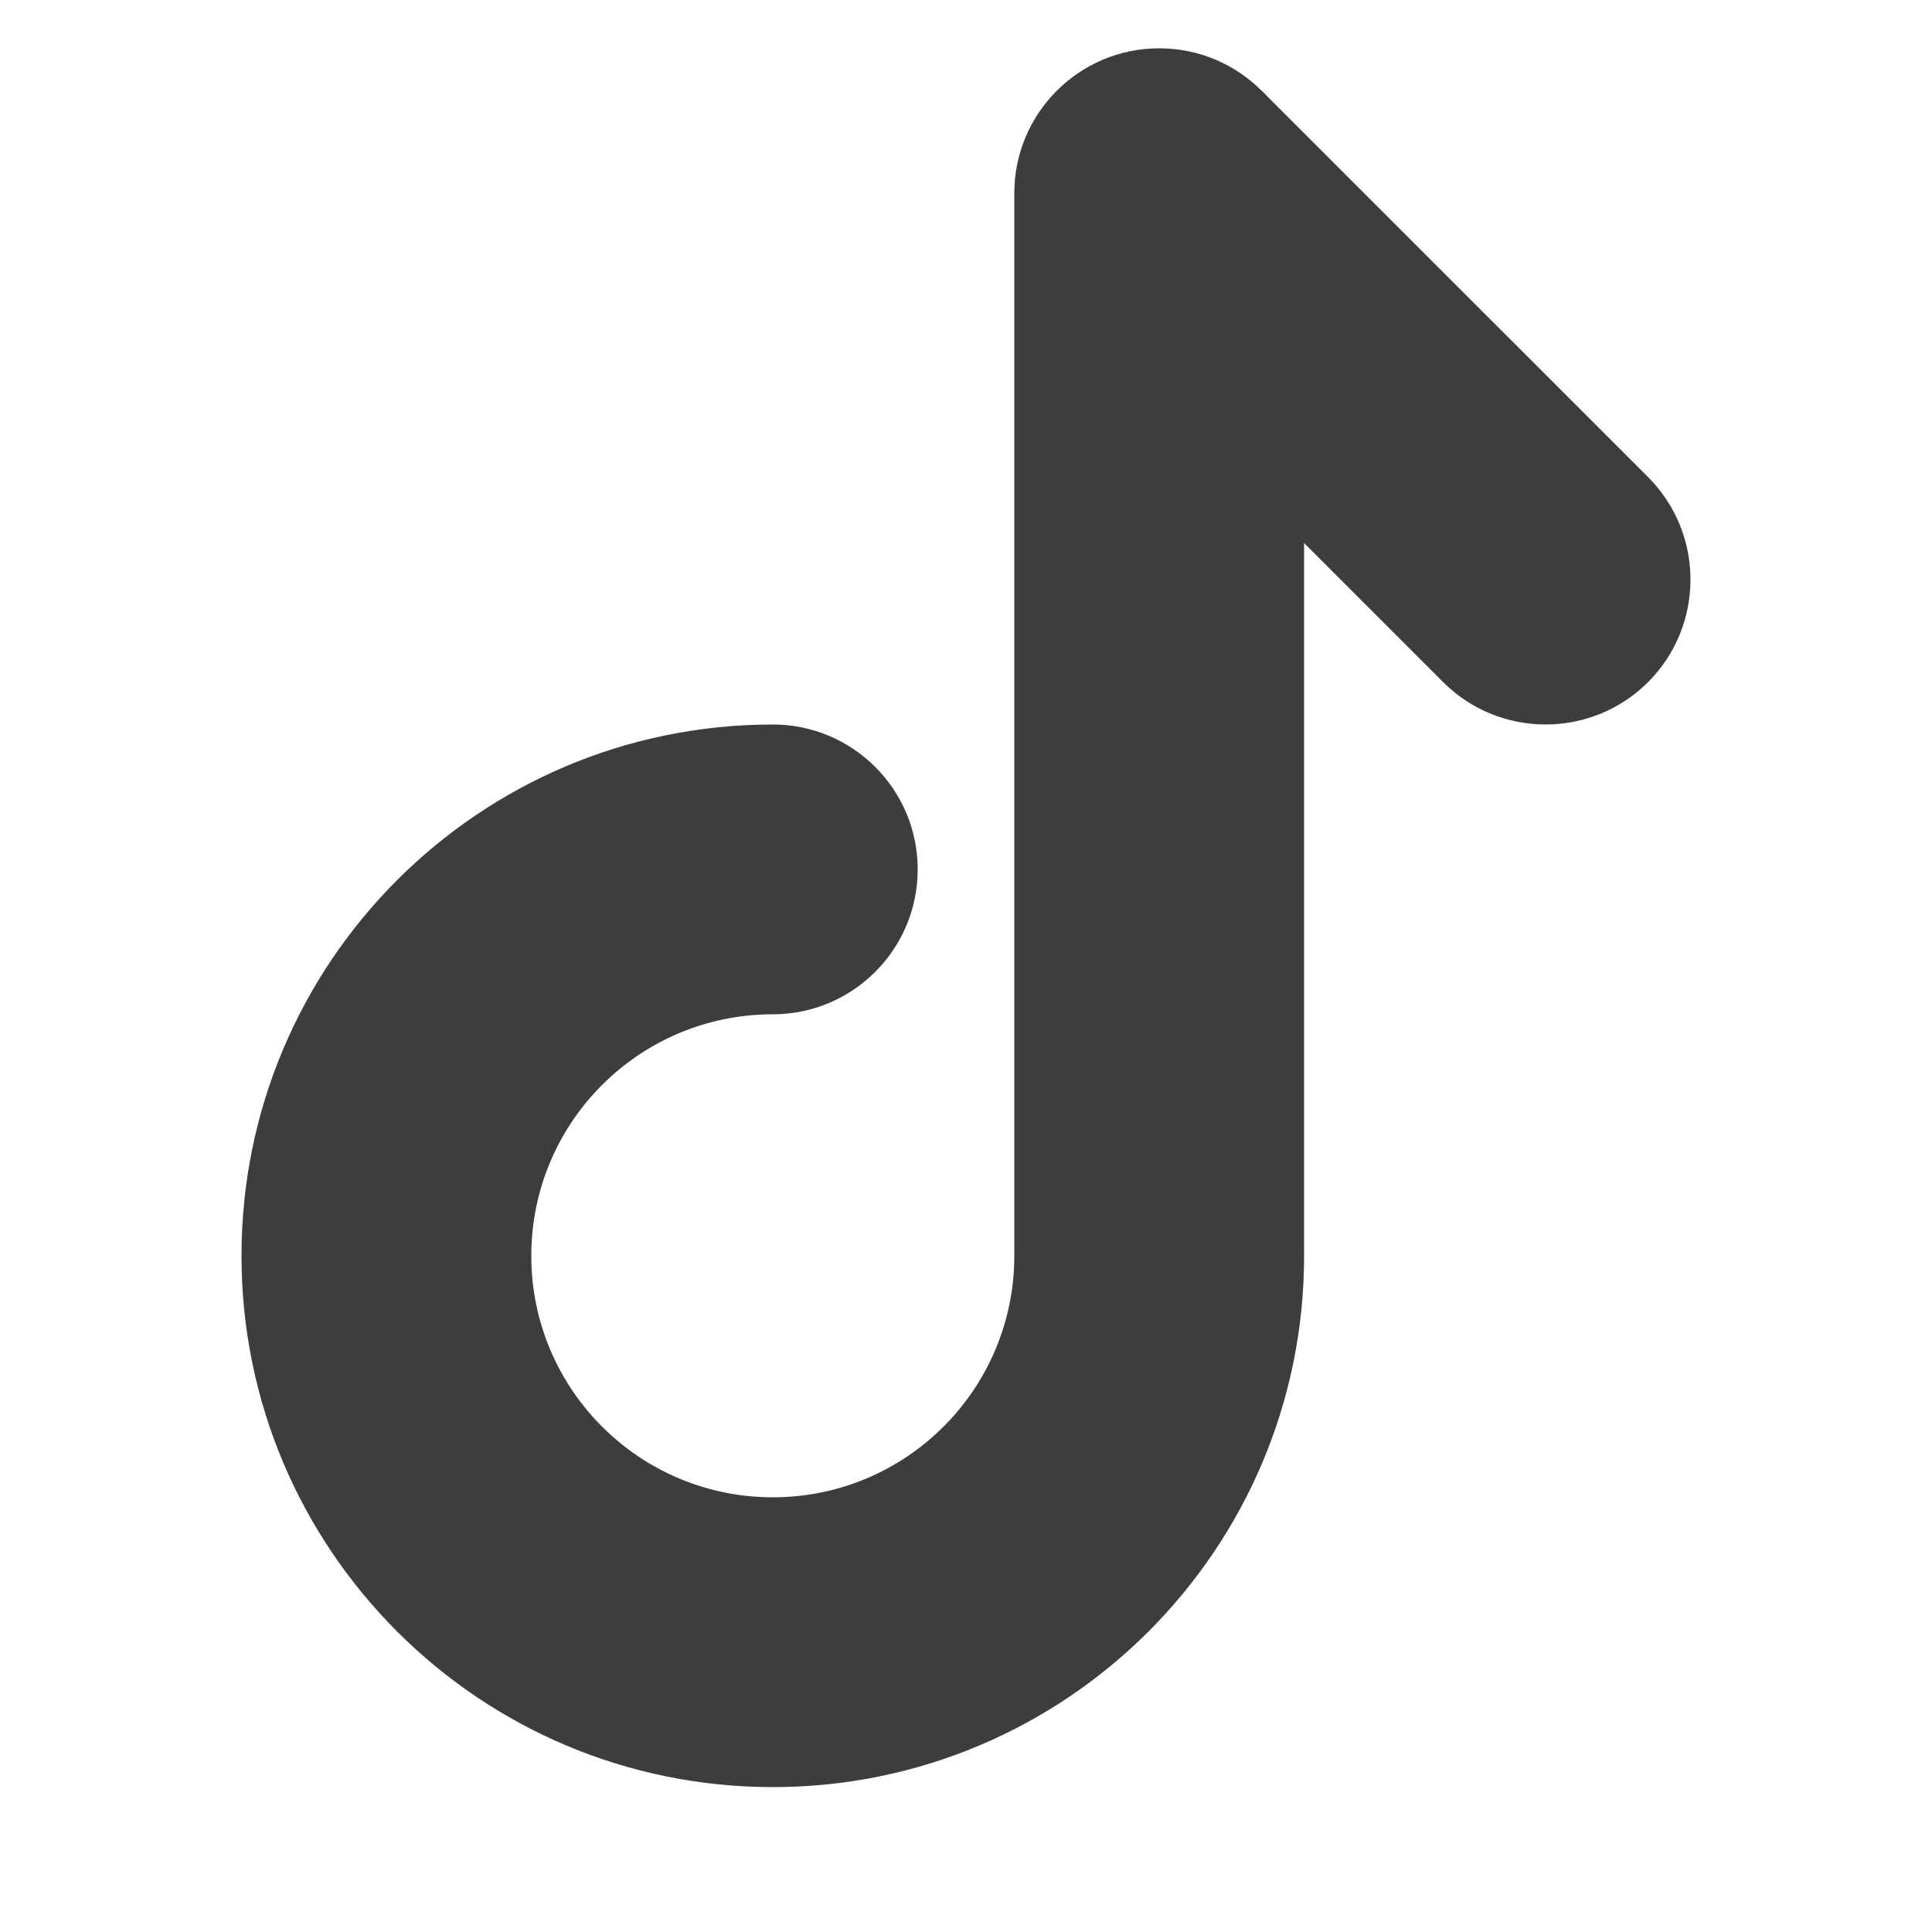
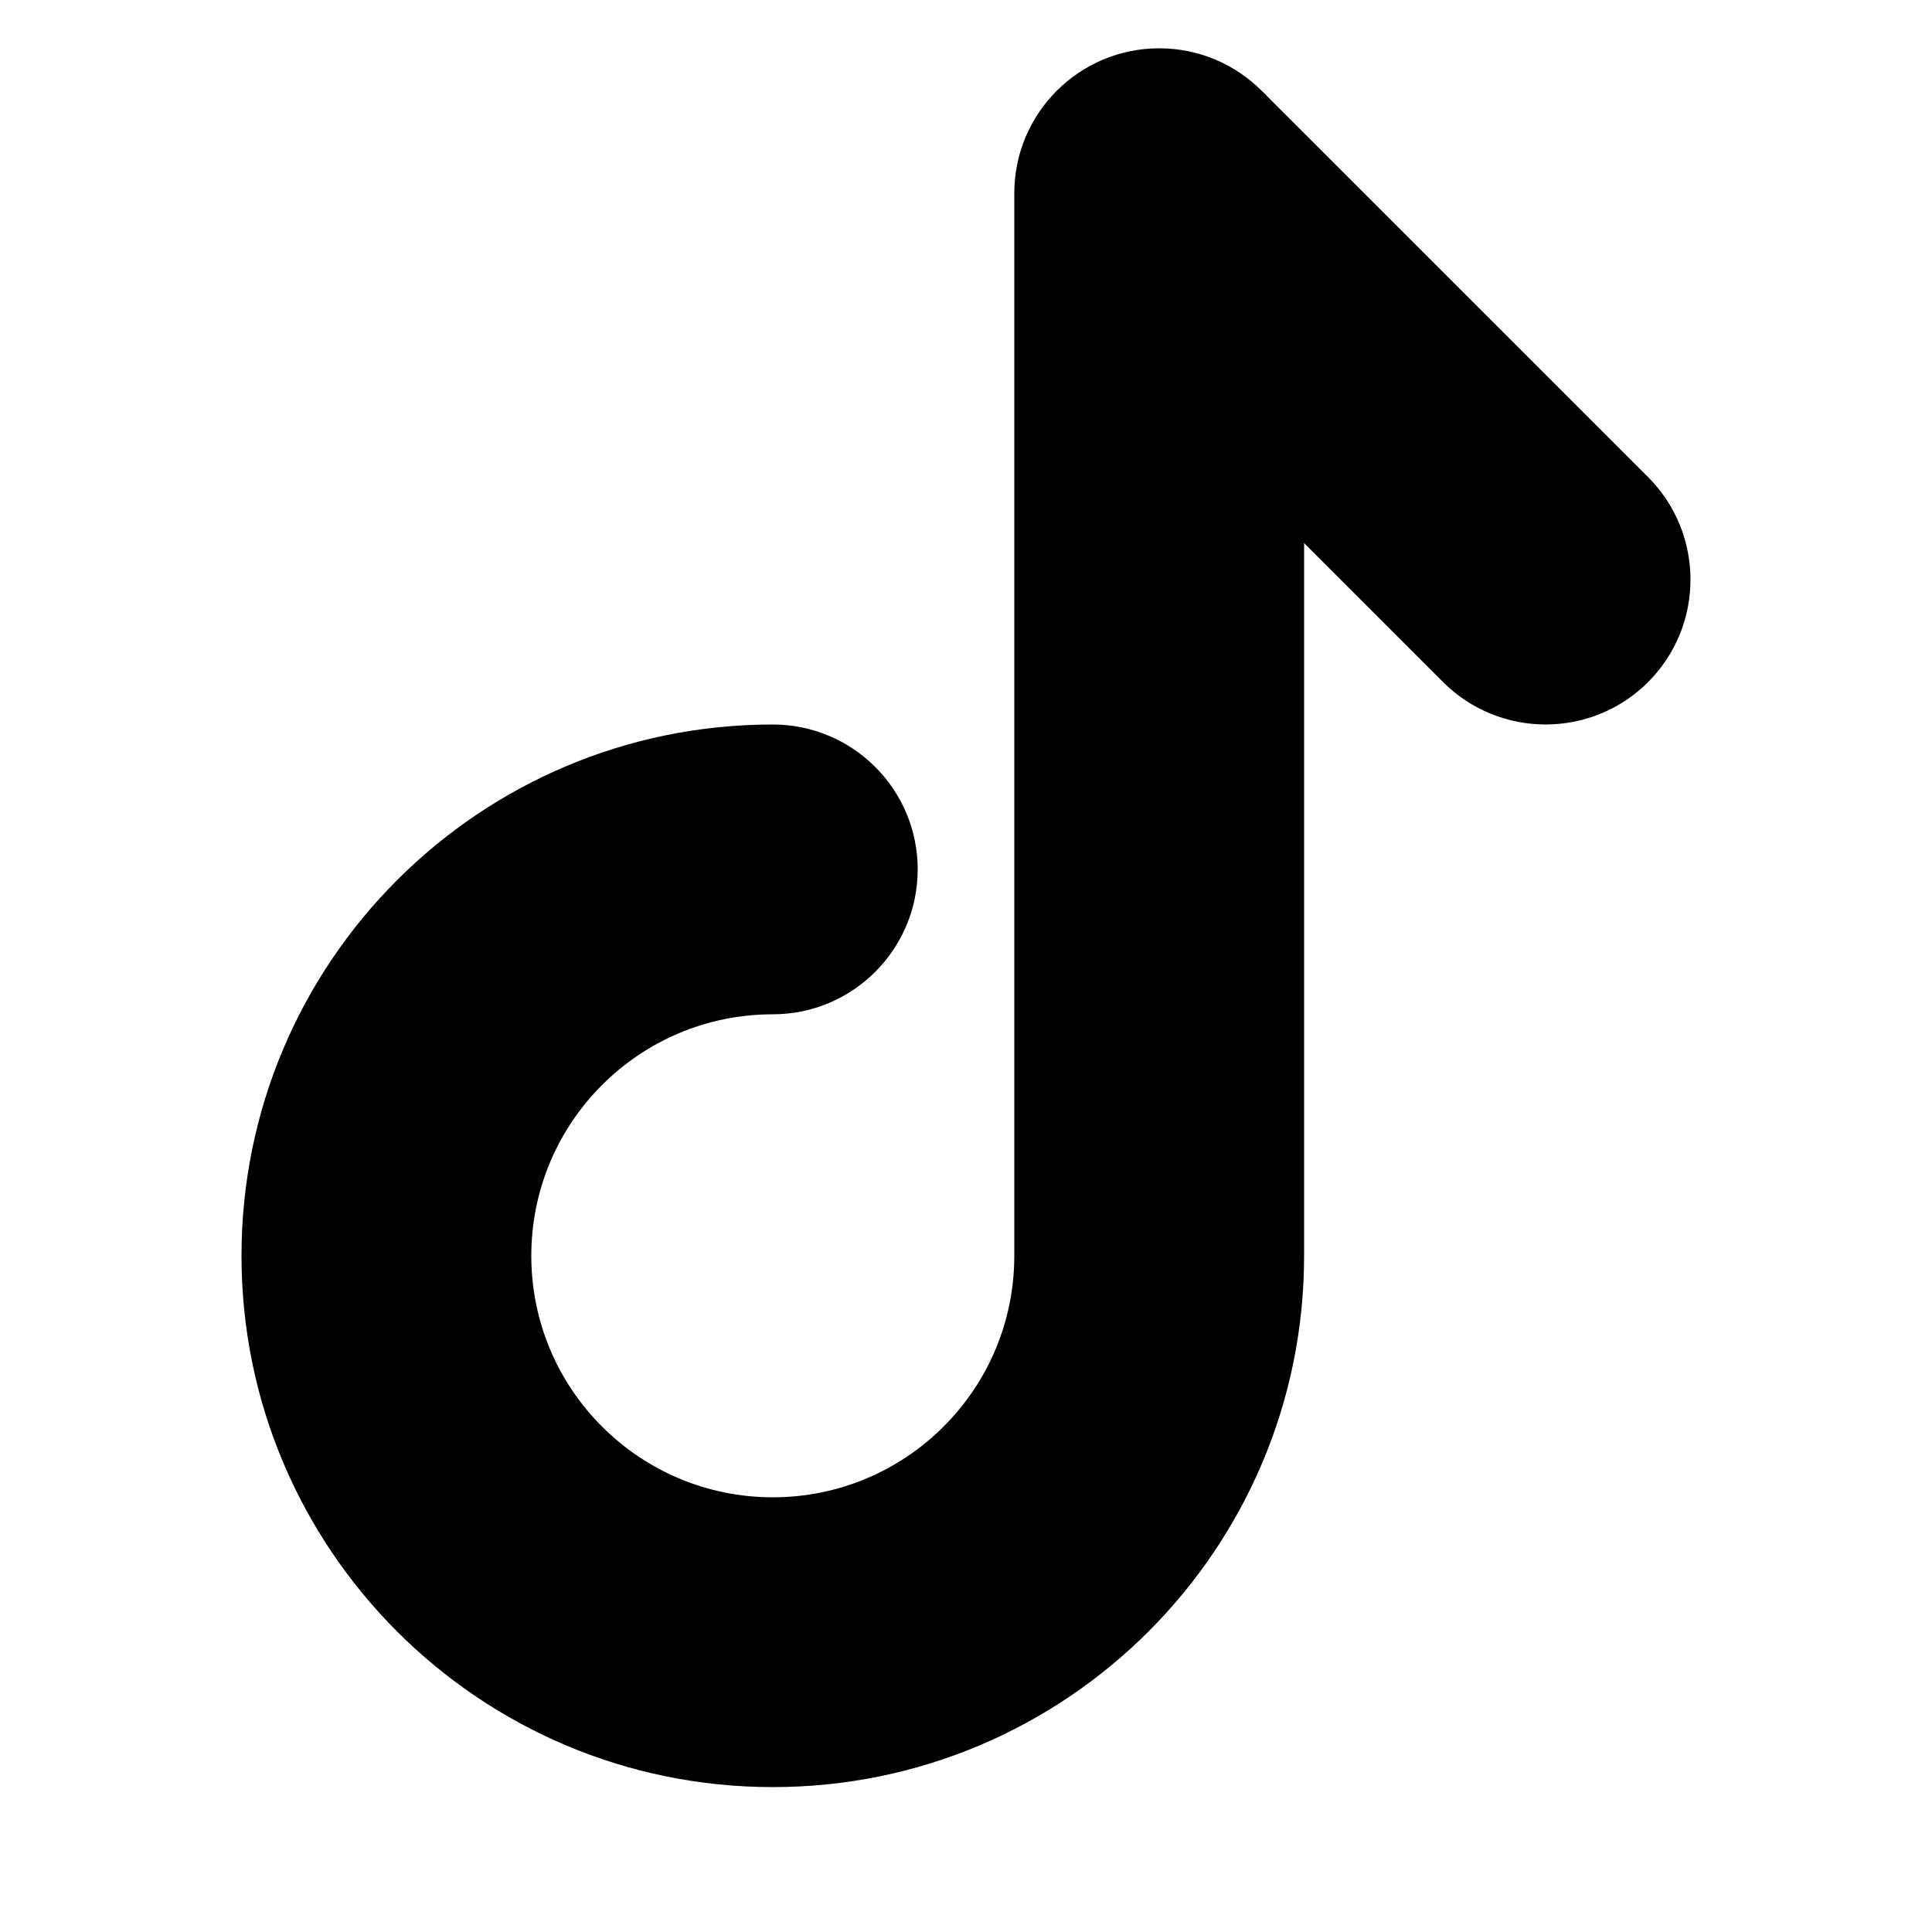
<svg xmlns="http://www.w3.org/2000/svg" width="20" height="20" viewBox="0 0 20 20" fill="none">
-   <path d="M8 10.5C8.828 10.5 9.5 9.828 9.5 9C9.5 8.172 8.828 7.5 8 7.5V10.5ZM10.5 13C10.5 14.381 9.381 15.5 8 15.5V18.5C11.038 18.5 13.5 16.038 13.5 13H10.5ZM8 15.5C6.619 15.5 5.5 14.381 5.5 13H2.5C2.5 16.038 4.962 18.5 8 18.5V15.5ZM5.5 13C5.5 11.619 6.619 10.5 8 10.5V7.5C4.962 7.5 2.5 9.962 2.5 13H5.5Z" fill="#3D3D3D" />
-   <path d="M13.5 2C13.5 1.172 12.828 0.5 12 0.5C11.172 0.5 10.5 1.172 10.5 2L13.5 2ZM13.5 13L13.5 2L10.5 2L10.5 13L13.5 13Z" fill="#3D3D3D" />
-   <path d="M14.939 7.061C15.525 7.646 16.475 7.646 17.061 7.061C17.646 6.475 17.646 5.525 17.061 4.939L14.939 7.061ZM17.061 4.939L13.06 0.939L10.939 3.061L14.939 7.061L17.061 4.939Z" fill="#3D3D3D" />
+   <path d="M8 10.5C8.828 10.5 9.5 9.828 9.5 9C9.5 8.172 8.828 7.5 8 7.5V10.5ZM10.5 13C10.5 14.381 9.381 15.5 8 15.5V18.5C11.038 18.5 13.5 16.038 13.5 13H10.5ZM8 15.5C6.619 15.5 5.5 14.381 5.5 13H2.5C2.5 16.038 4.962 18.5 8 18.5V15.5ZM5.5 13C5.5 11.619 6.619 10.5 8 10.5V7.5C4.962 7.5 2.5 9.962 2.5 13H5.5Z" fill="black" />
+   <path d="M13.5 2C13.5 1.172 12.828 0.5 12 0.5C11.172 0.5 10.5 1.172 10.5 2L13.5 2ZM13.5 13L13.5 2L10.5 2L10.5 13L13.5 13Z" fill="black" />
+   <path d="M14.939 7.061C15.525 7.646 16.475 7.646 17.061 7.061C17.646 6.475 17.646 5.525 17.061 4.939L14.939 7.061ZM17.061 4.939L13.06 0.939L10.939 3.061L14.939 7.061L17.061 4.939Z" fill="black" />
</svg>
